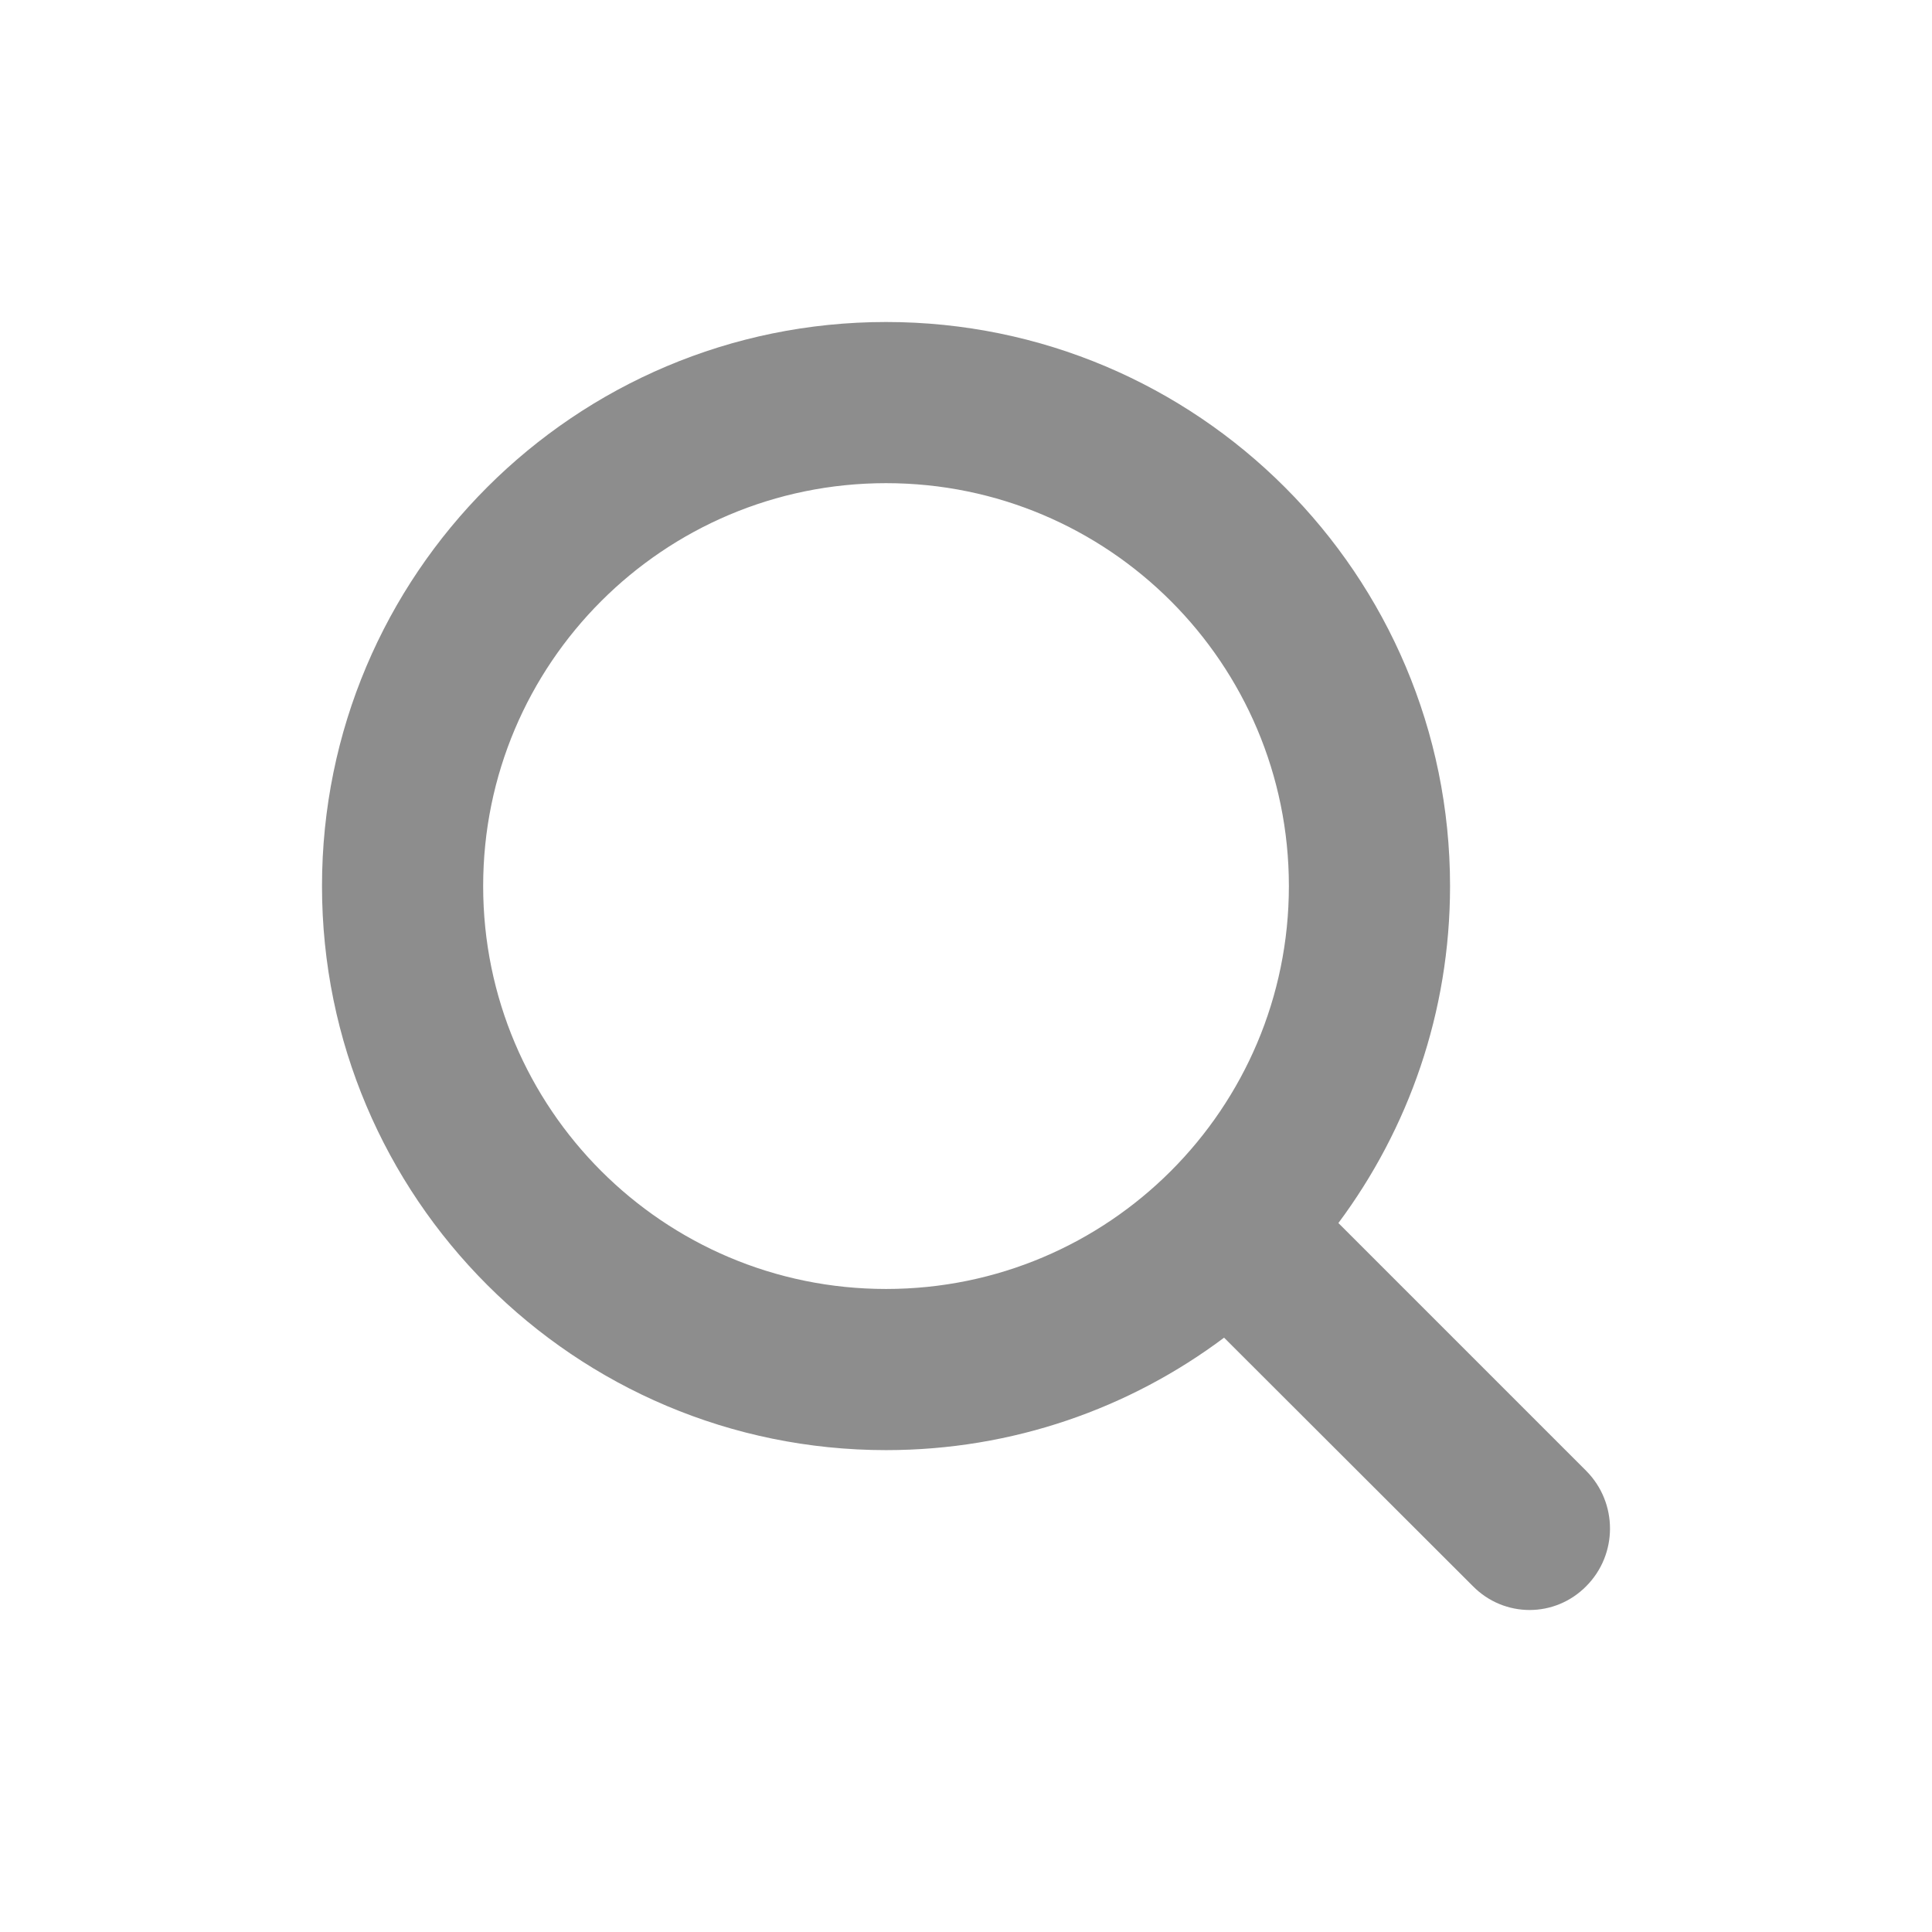
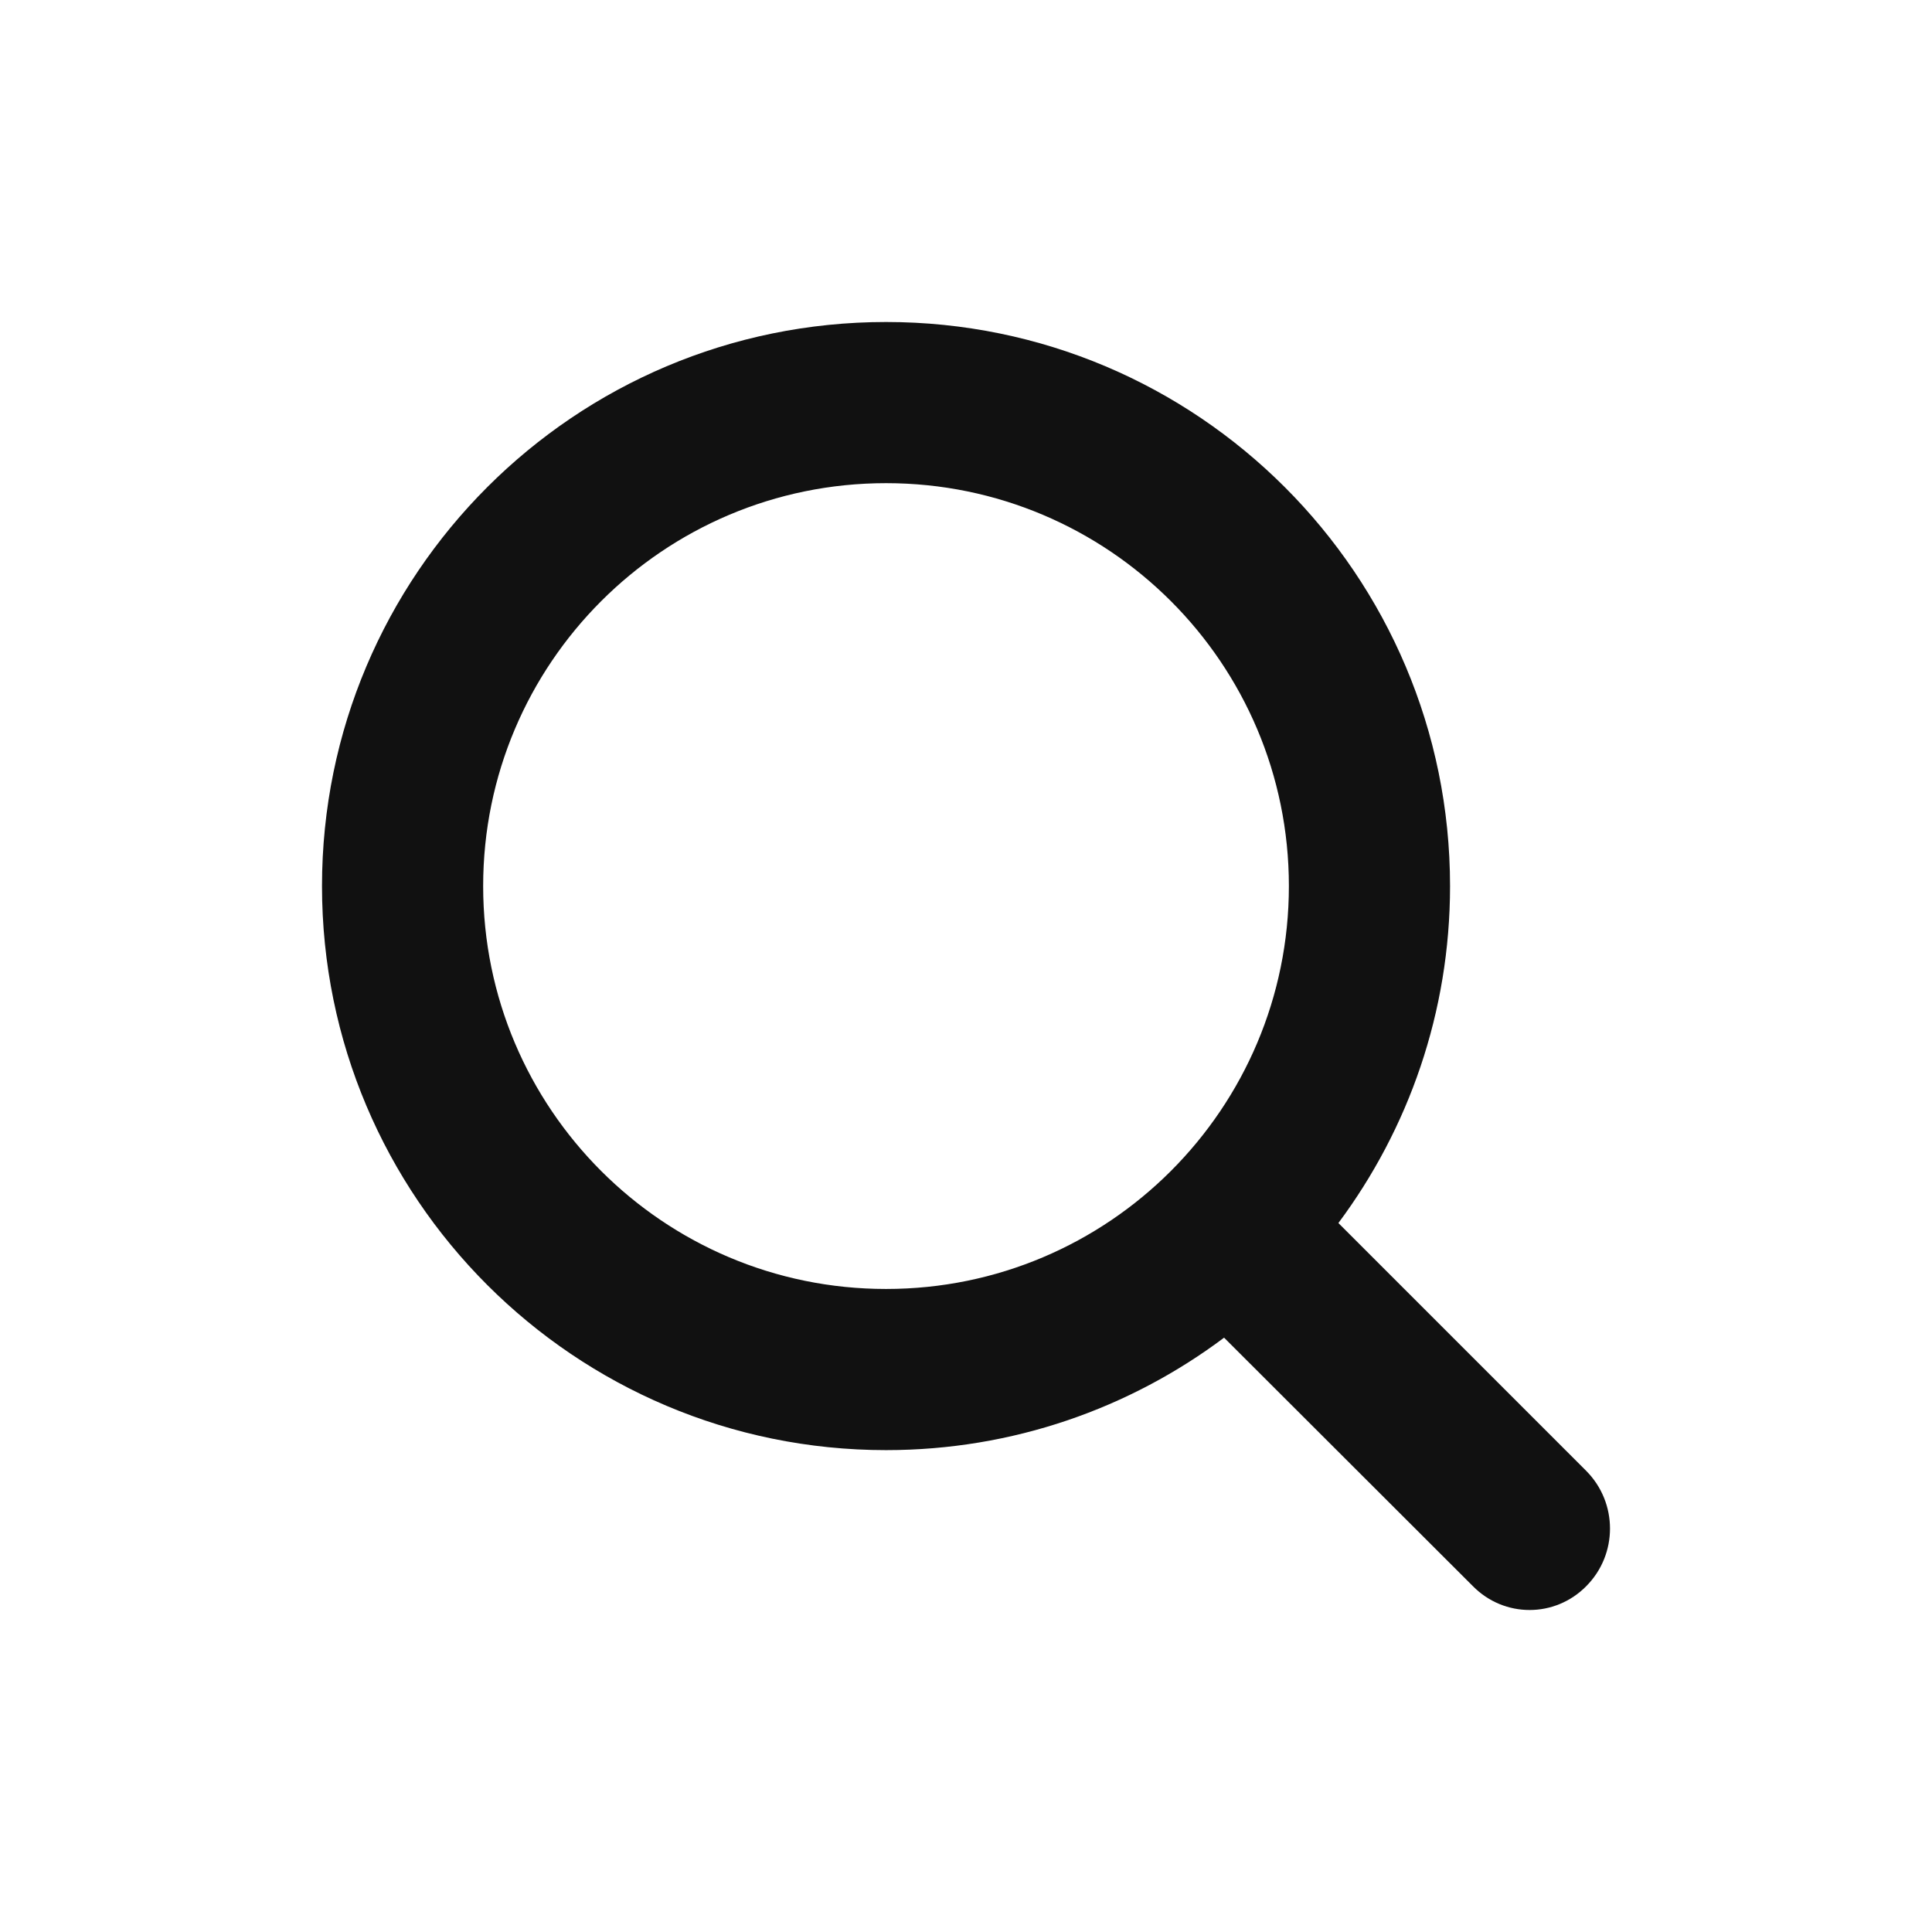
<svg xmlns="http://www.w3.org/2000/svg" width="24" height="24" viewBox="0 0 24 24" fill="none">
-   <path fill-rule="evenodd" clip-rule="evenodd" d="M15.206 16.617L18.296 19.703C18.686 20.099 19.316 20.099 19.706 19.703C20.098 19.308 20.098 18.669 19.706 18.273L16.626 15.193C17.496 14.025 18.013 12.577 18.013 11.007C18.013 7.137 14.876 4 11.007 4C7.137 4 4 7.137 4 11.007C4 14.877 7.137 18.014 11.007 18.014C12.582 18.014 14.036 17.494 15.206 16.617ZM11.006 16.012C8.243 16.012 6.002 13.772 6.002 11.007C6.002 8.243 8.242 6.002 11.007 6.002C13.771 6.002 16.011 8.242 16.011 11.007C16.011 13.771 13.771 16.012 11.008 16.012H11.006Z" fill="#111111" fill-opacity="0.48" />
+   <path fill-rule="evenodd" clip-rule="evenodd" d="M15.206 16.617L18.296 19.703C18.686 20.099 19.316 20.099 19.706 19.703C20.098 19.308 20.098 18.669 19.706 18.273L16.626 15.193C17.496 14.025 18.013 12.577 18.013 11.007C18.013 7.137 14.876 4 11.007 4C7.137 4 4 7.137 4 11.007C4 14.877 7.137 18.014 11.007 18.014C12.582 18.014 14.036 17.494 15.206 16.617ZM11.006 16.012C8.243 16.012 6.002 13.772 6.002 11.007C6.002 8.243 8.242 6.002 11.007 6.002C13.771 6.002 16.011 8.242 16.011 11.007C16.011 13.771 13.771 16.012 11.008 16.012H11.006Z" fill="#111111" />
</svg>
